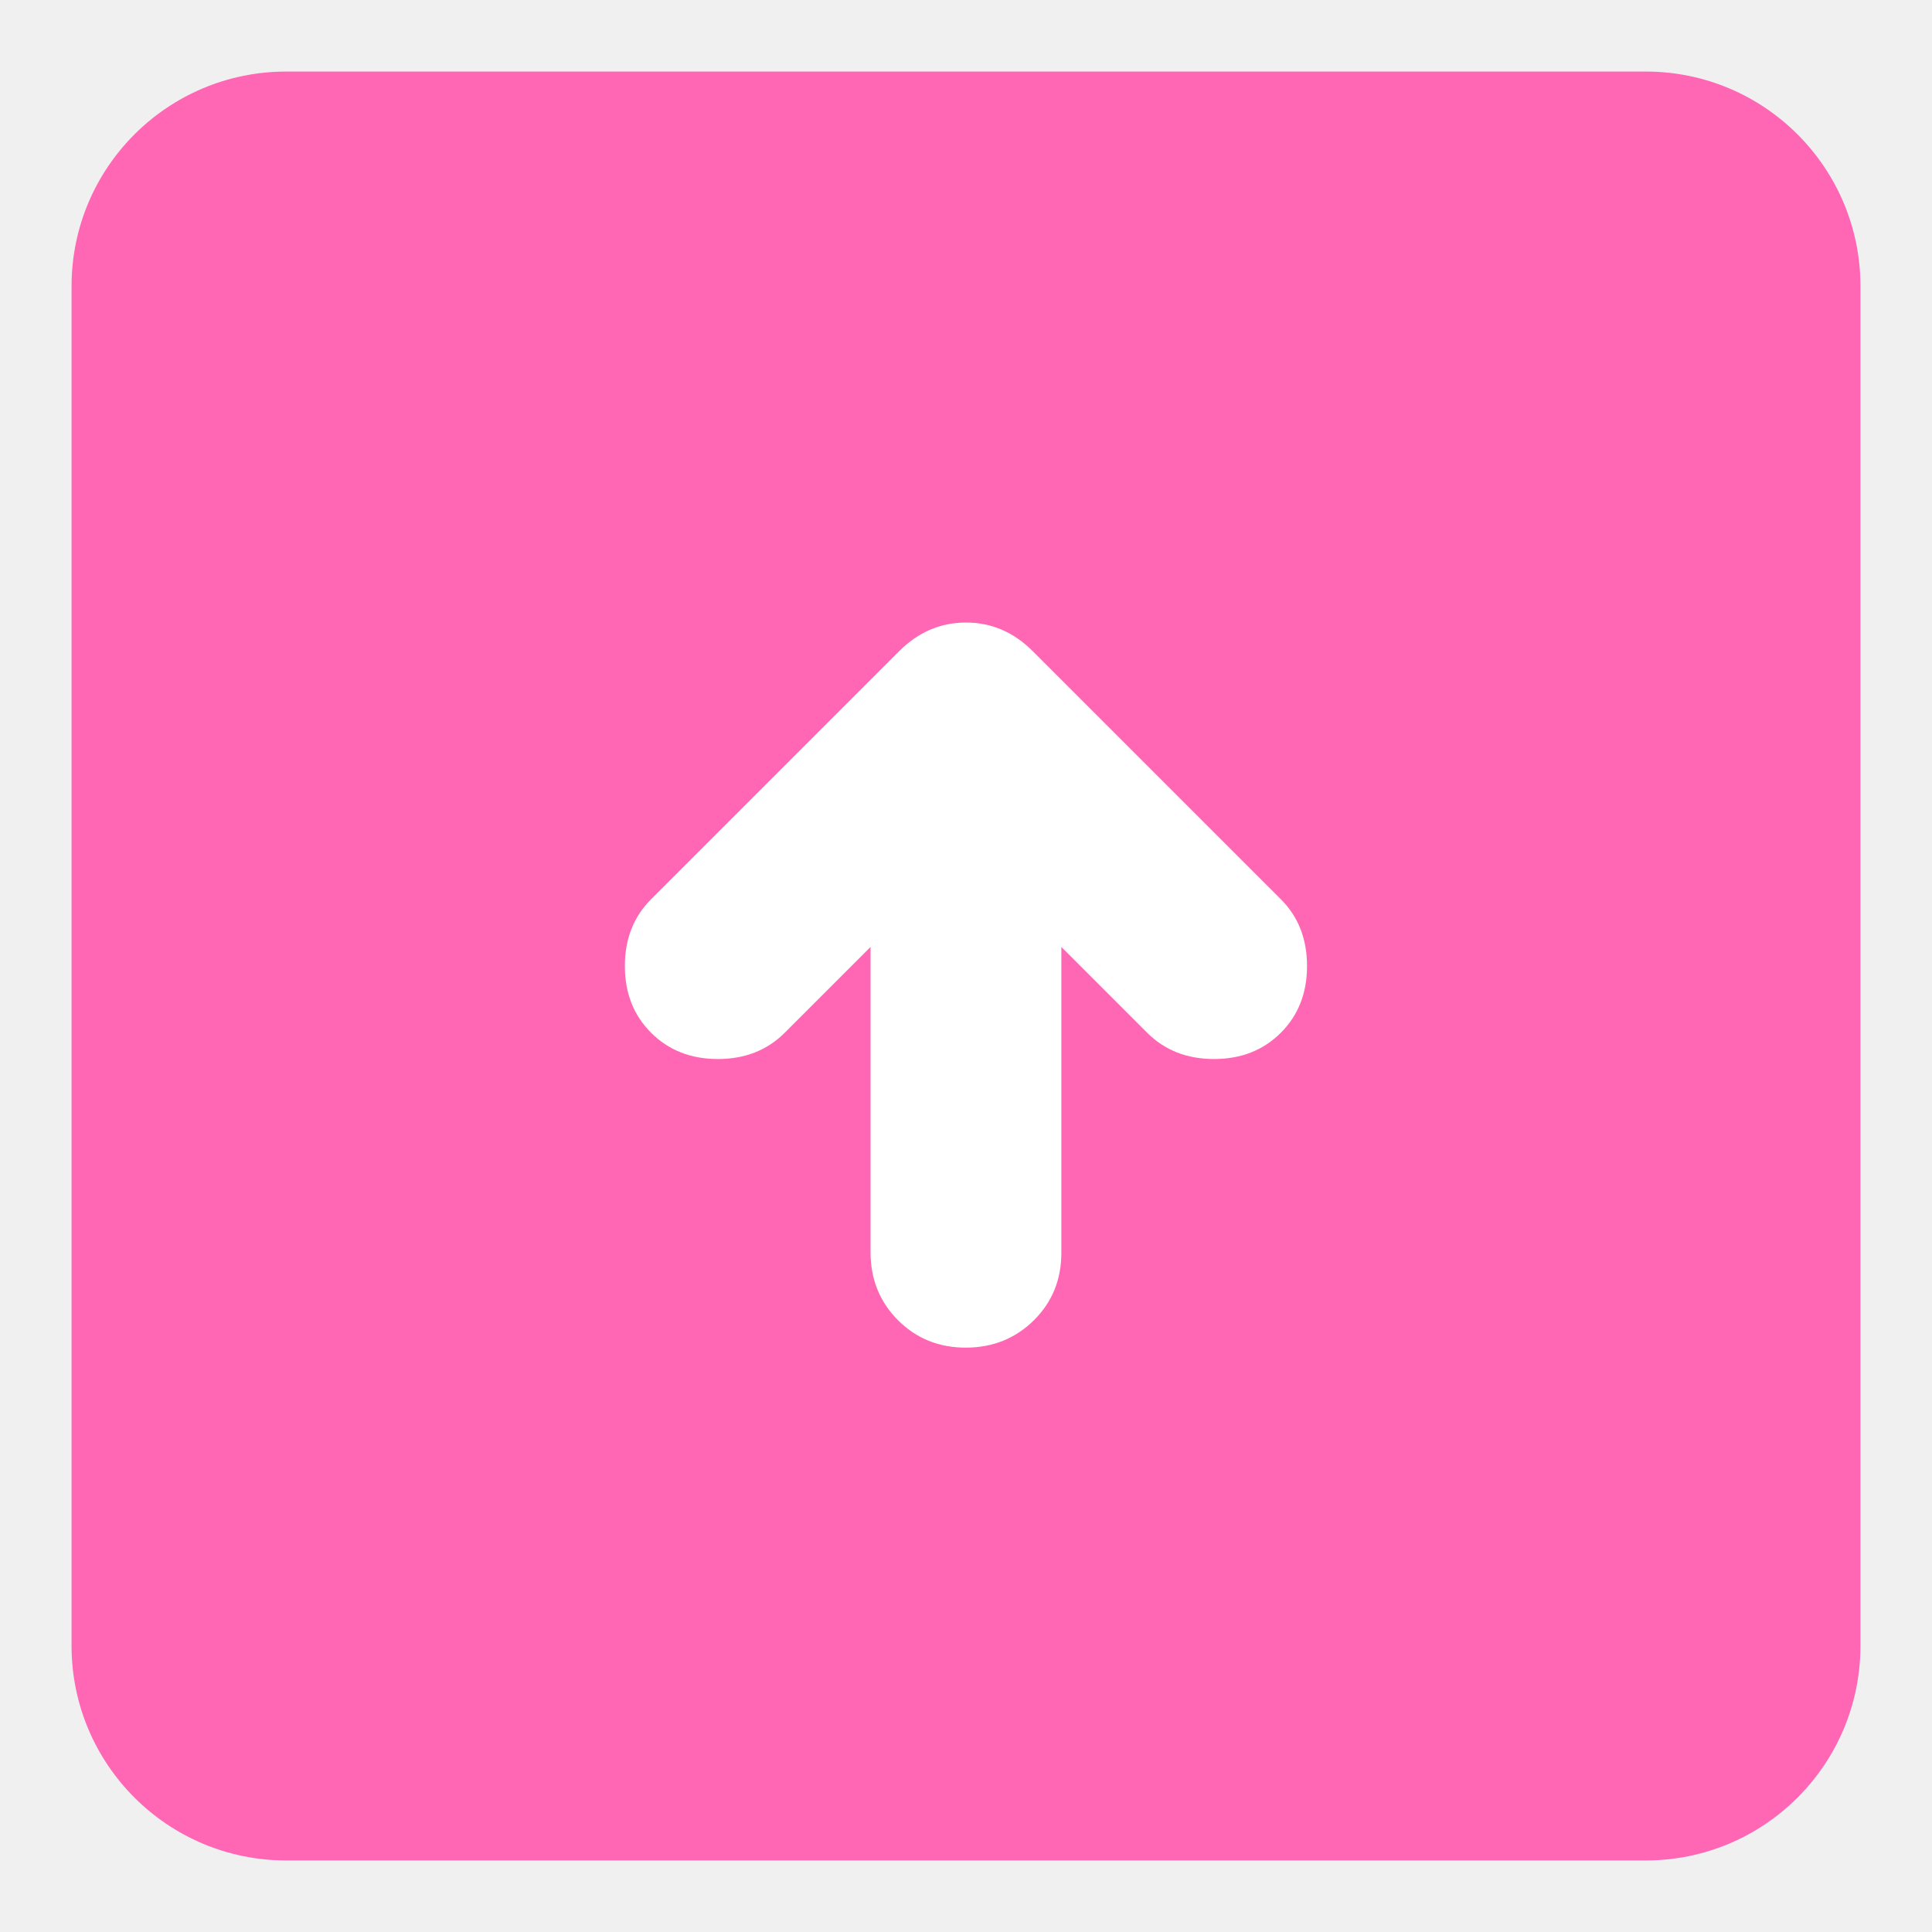
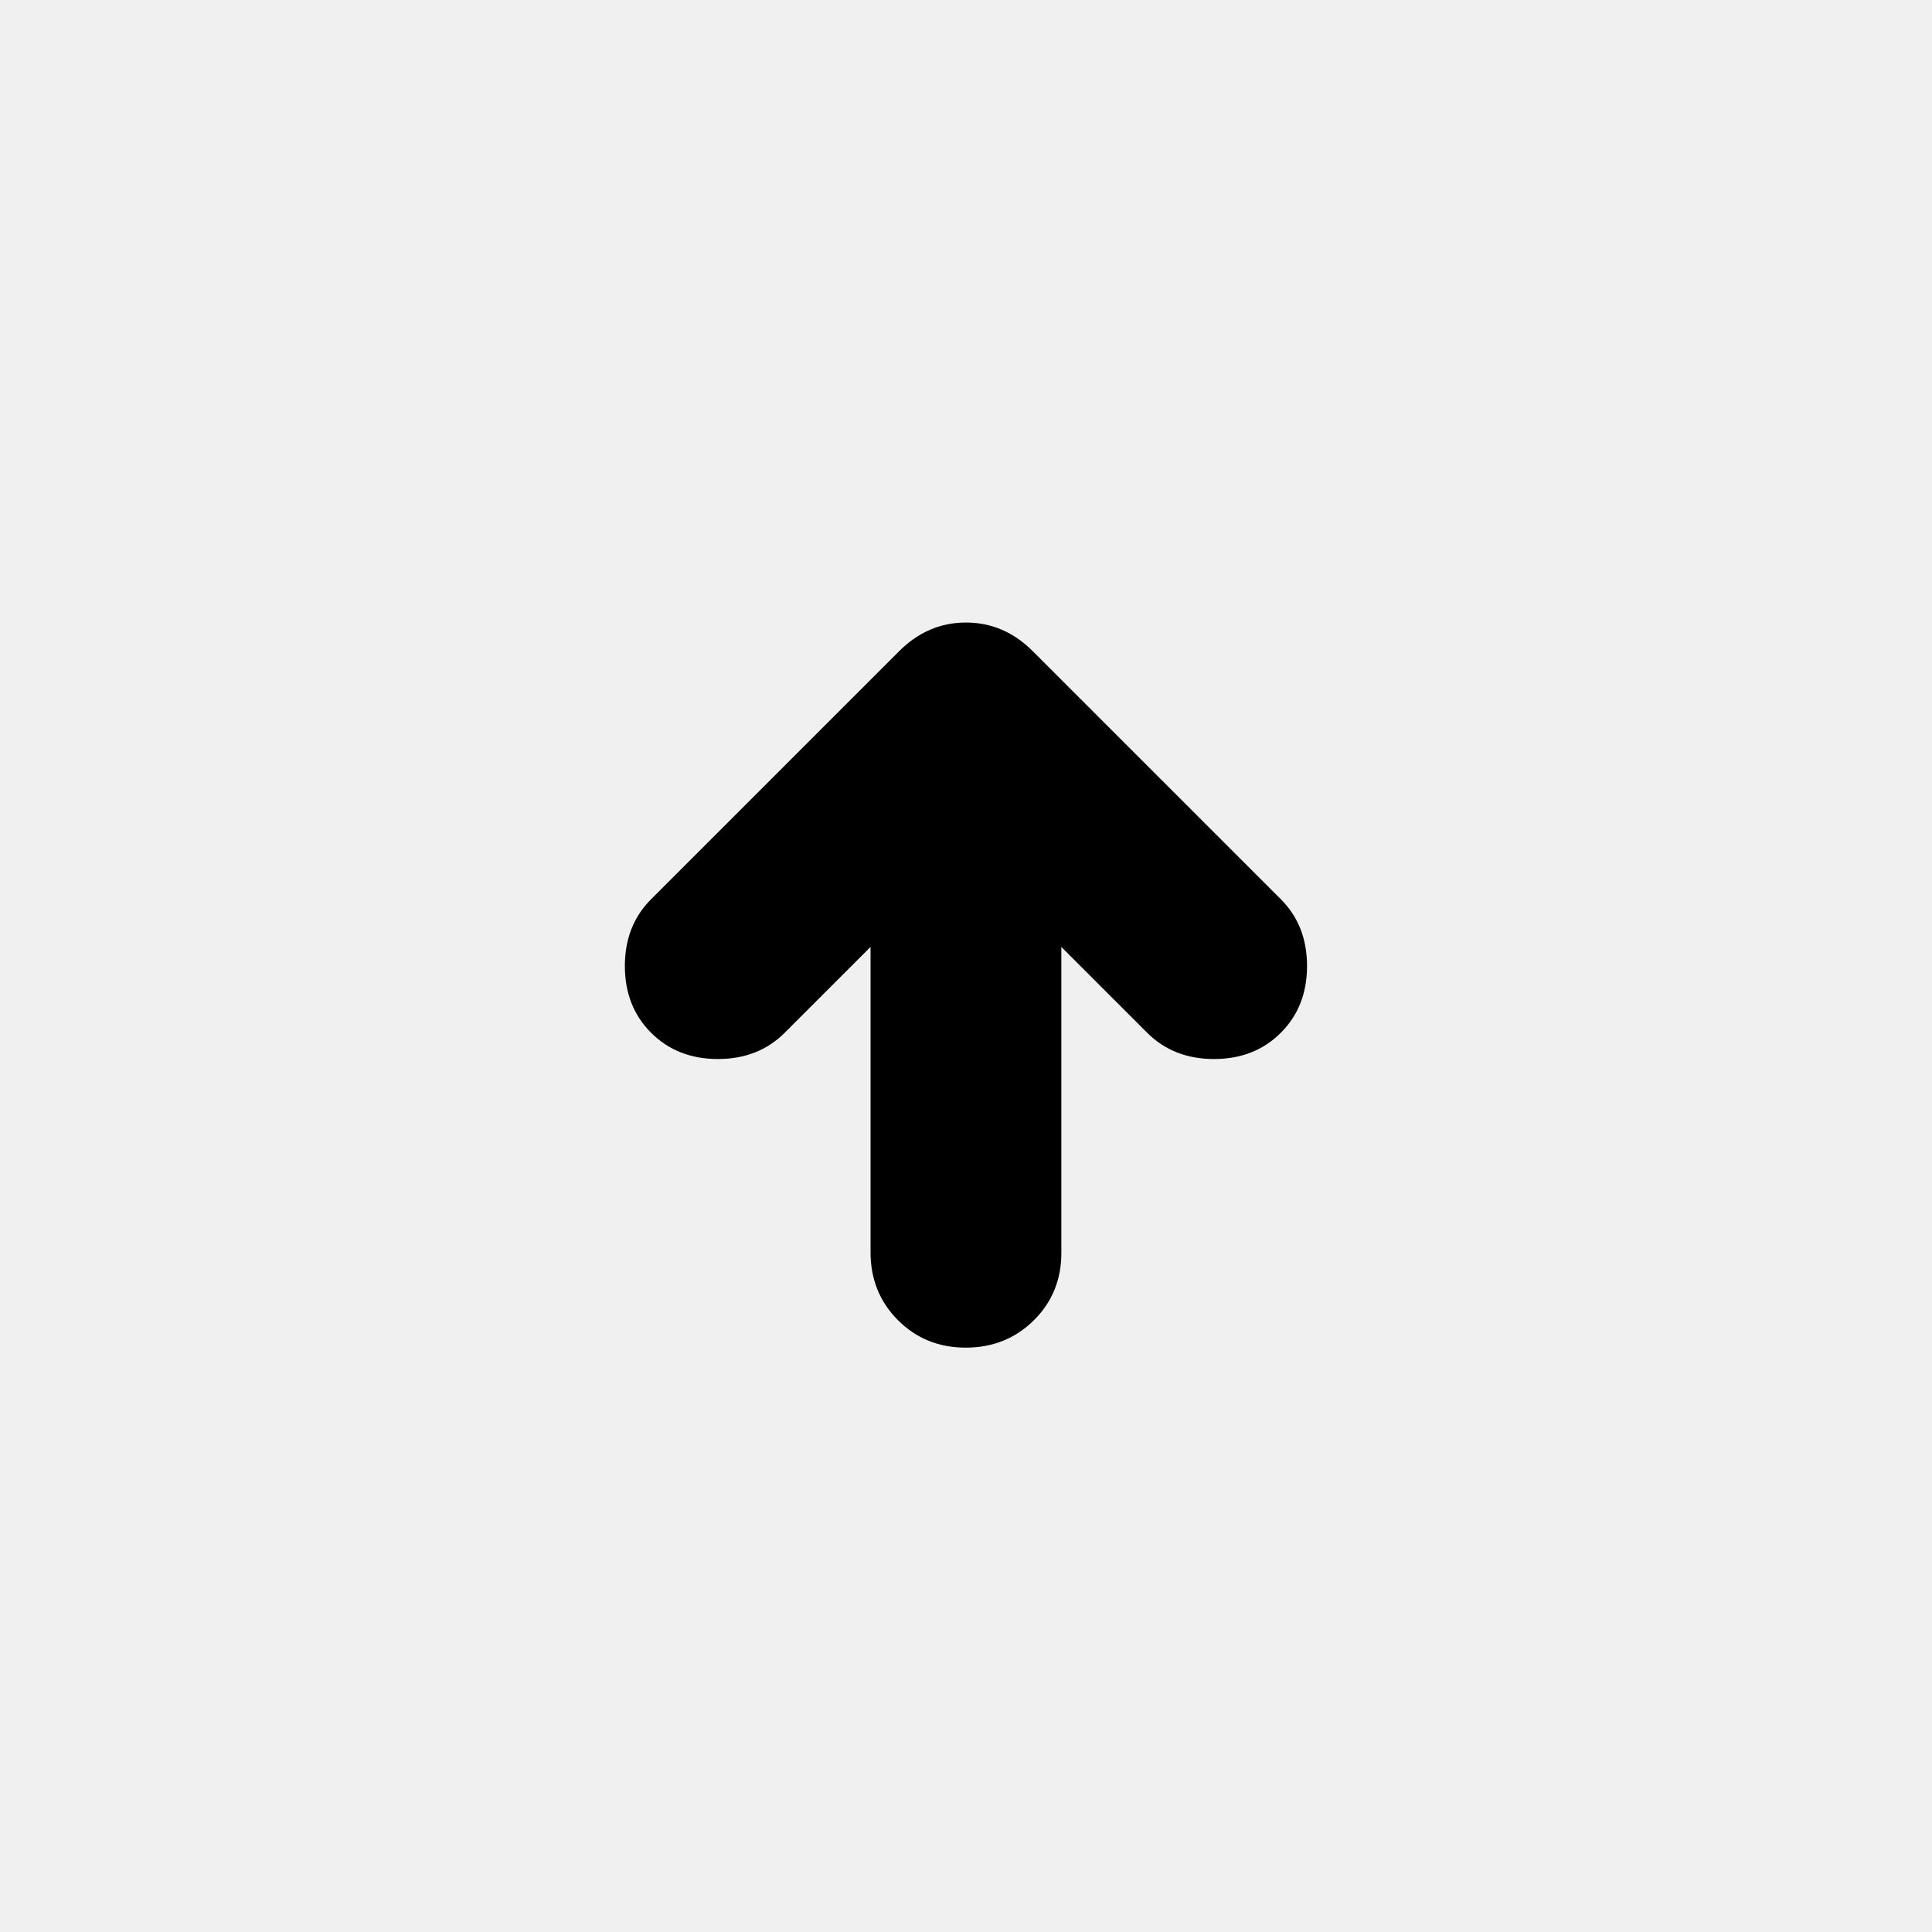
- <svg xmlns="http://www.w3.org/2000/svg" width="54" height="54" viewBox="0 0 54 54" fill="none">
-   <rect x="2" y="2" width="50" height="50" rx="6" ry="6" fill="#FF66B3" />
-   <path d="M24.332 26.467V35C24.332 35.755 24.588 36.389 25.1 36.901C25.612 37.413 26.245 37.668 26.999 37.667C27.753 37.665 28.386 37.409 28.9 36.899C29.414 36.388 29.669 35.755 29.665 35V26.467L32.065 28.867C32.554 29.355 33.176 29.6 33.932 29.6C34.688 29.6 35.31 29.355 35.799 28.867C36.288 28.378 36.532 27.756 36.532 27C36.532 26.244 36.288 25.622 35.799 25.133L28.865 18.2C28.332 17.667 27.71 17.4 26.999 17.4C26.288 17.4 25.665 17.667 25.132 18.2L18.199 25.133C17.71 25.622 17.465 26.244 17.465 27C17.465 27.756 17.71 28.378 18.199 28.867C18.688 29.355 19.31 29.6 20.065 29.6C20.821 29.6 21.443 29.355 21.932 28.867L24.332 26.467Z" fill="white" />
+ <svg xmlns="http://www.w3.org/2000/svg" width="54" height="54" viewBox="0 0 54 54">
+   <rect x="2" y="2" width="50" height="50" rx="6" ry="6" fill="none" />
+   <path d="M24.332 26.467V35C24.332 35.755 24.588 36.389 25.1 36.901C25.612 37.413 26.245 37.668 26.999 37.667C27.753 37.665 28.386 37.409 28.9 36.899C29.414 36.388 29.669 35.755 29.665 35V26.467L32.065 28.867C32.554 29.355 33.176 29.6 33.932 29.6C34.688 29.6 35.31 29.355 35.799 28.867C36.288 28.378 36.532 27.756 36.532 27C36.532 26.244 36.288 25.622 35.799 25.133L28.865 18.2C28.332 17.667 27.71 17.4 26.999 17.4C26.288 17.4 25.665 17.667 25.132 18.2L18.199 25.133C17.71 25.622 17.465 26.244 17.465 27C17.465 27.756 17.71 28.378 18.199 28.867C18.688 29.355 19.31 29.6 20.065 29.6C20.821 29.6 21.443 29.355 21.932 28.867L24.332 26.467Z" fill="currentColor" />
</svg>
